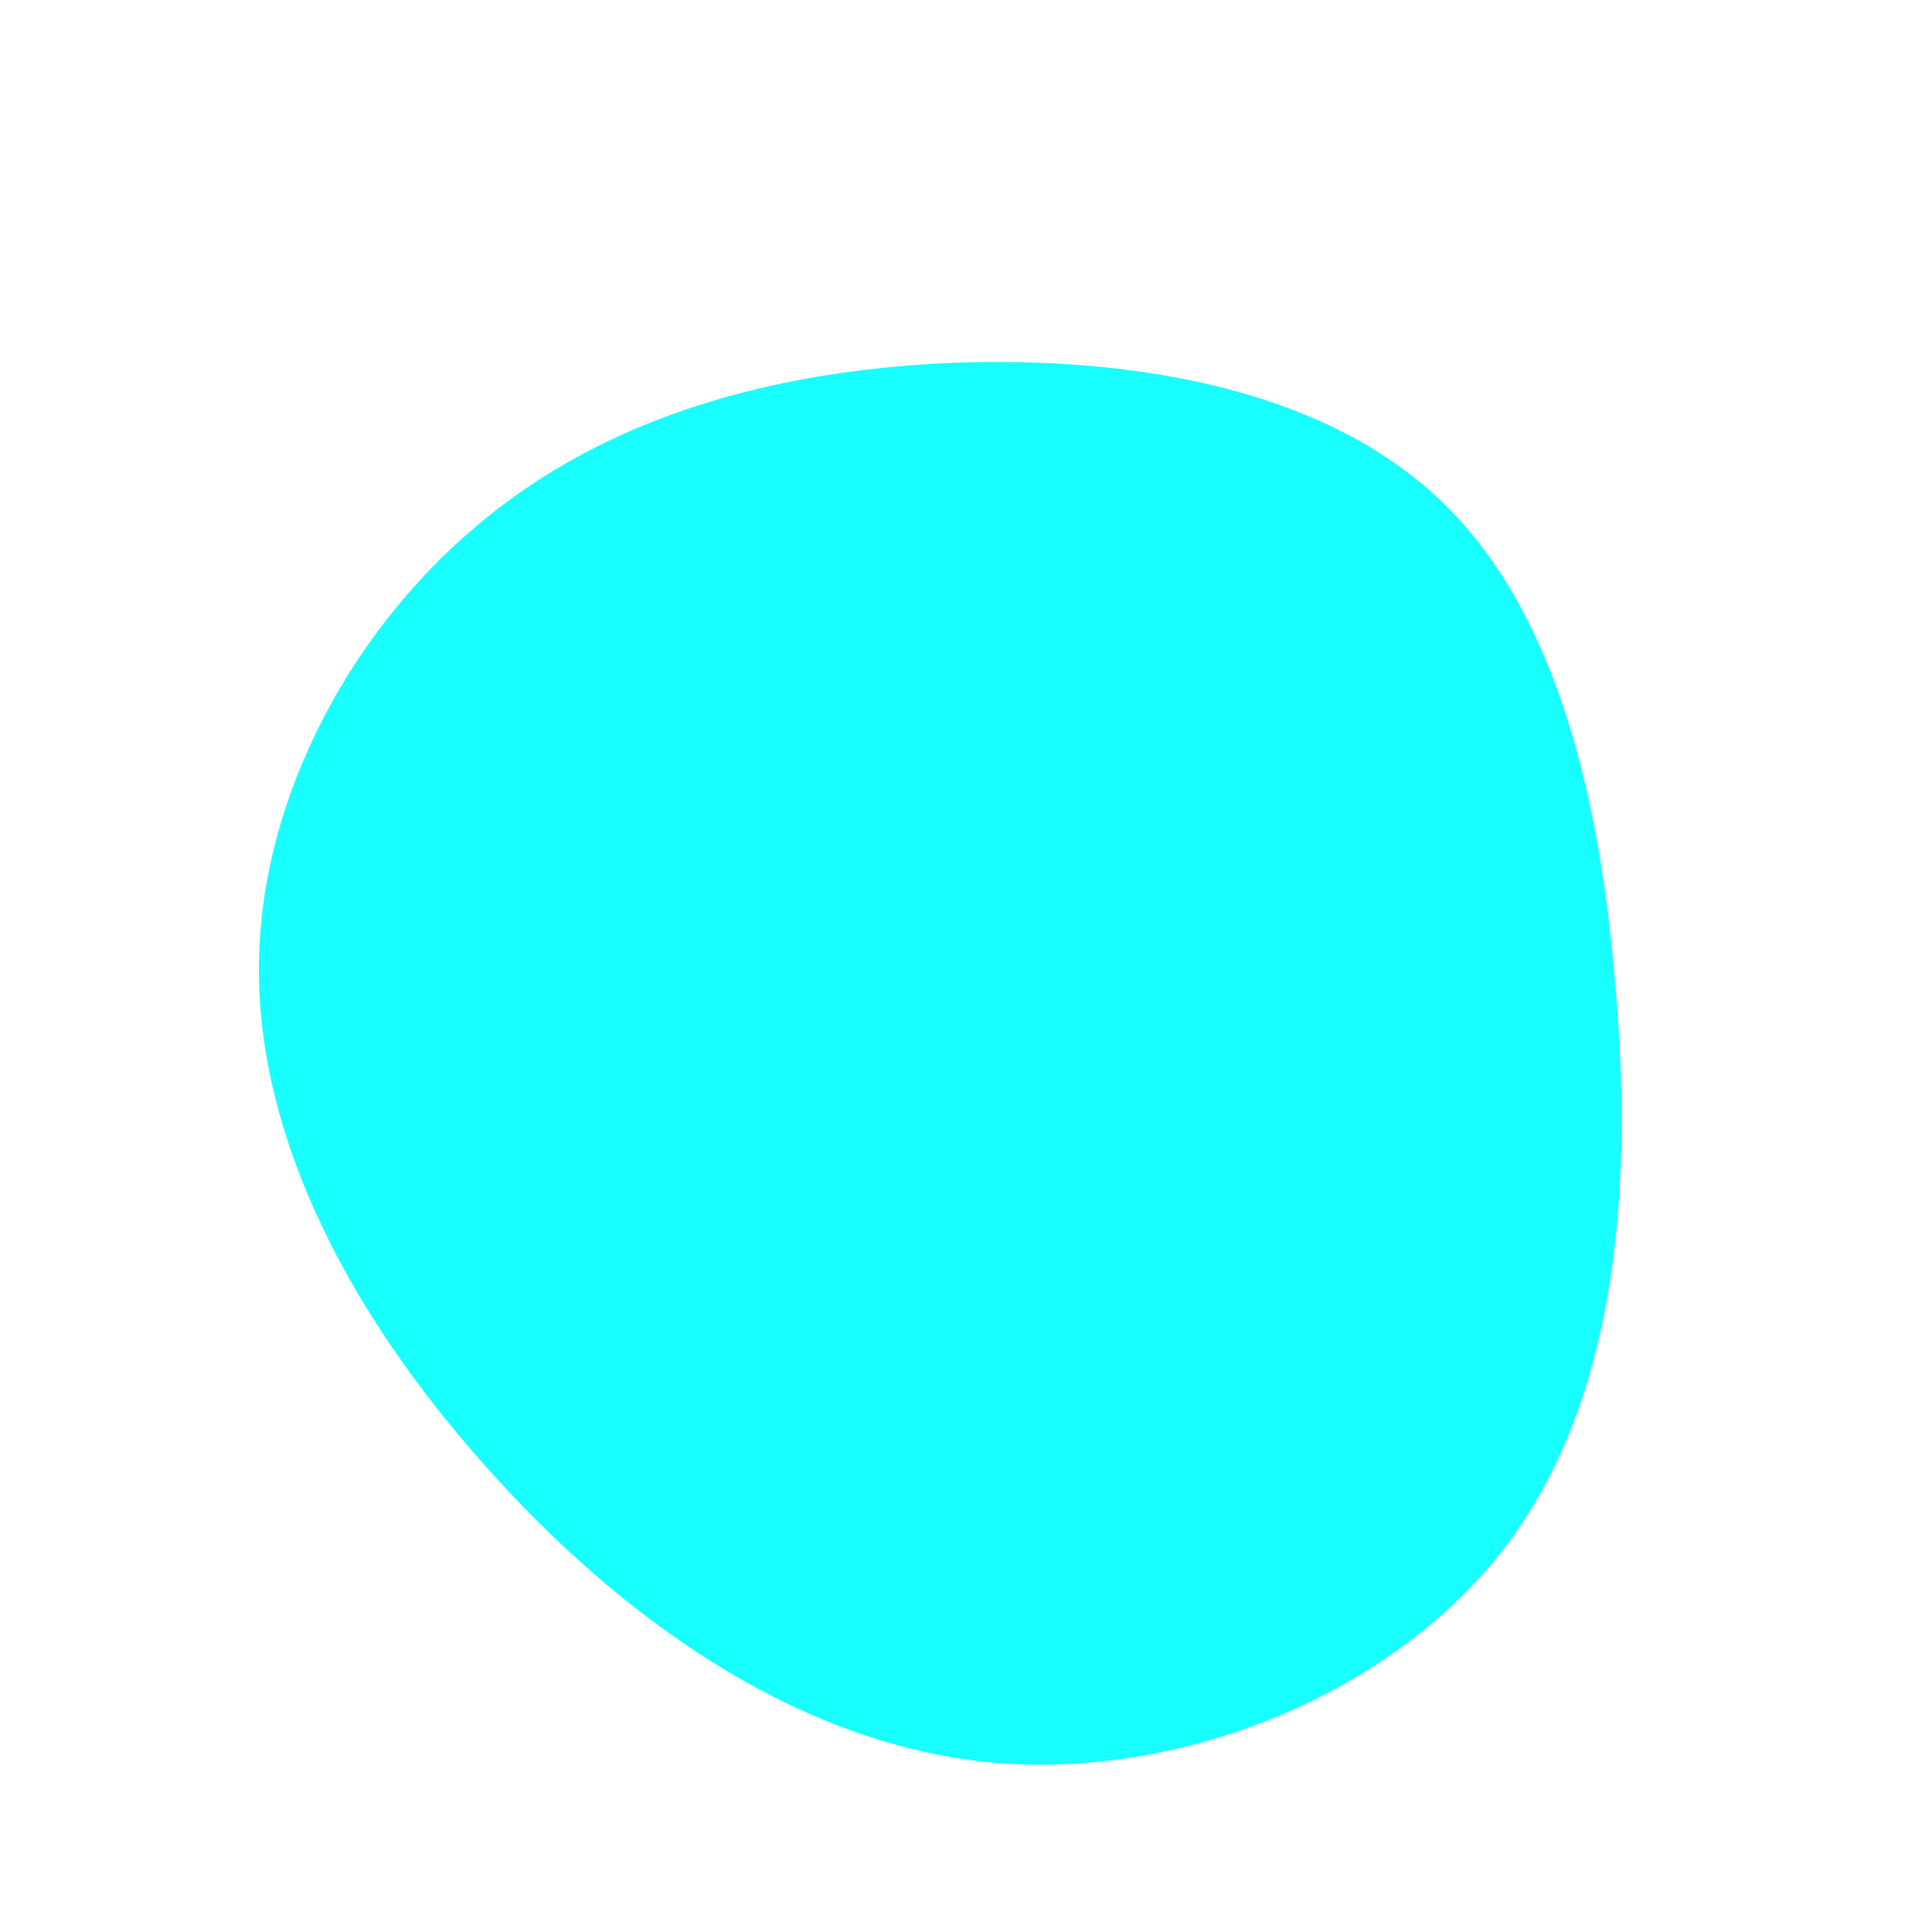
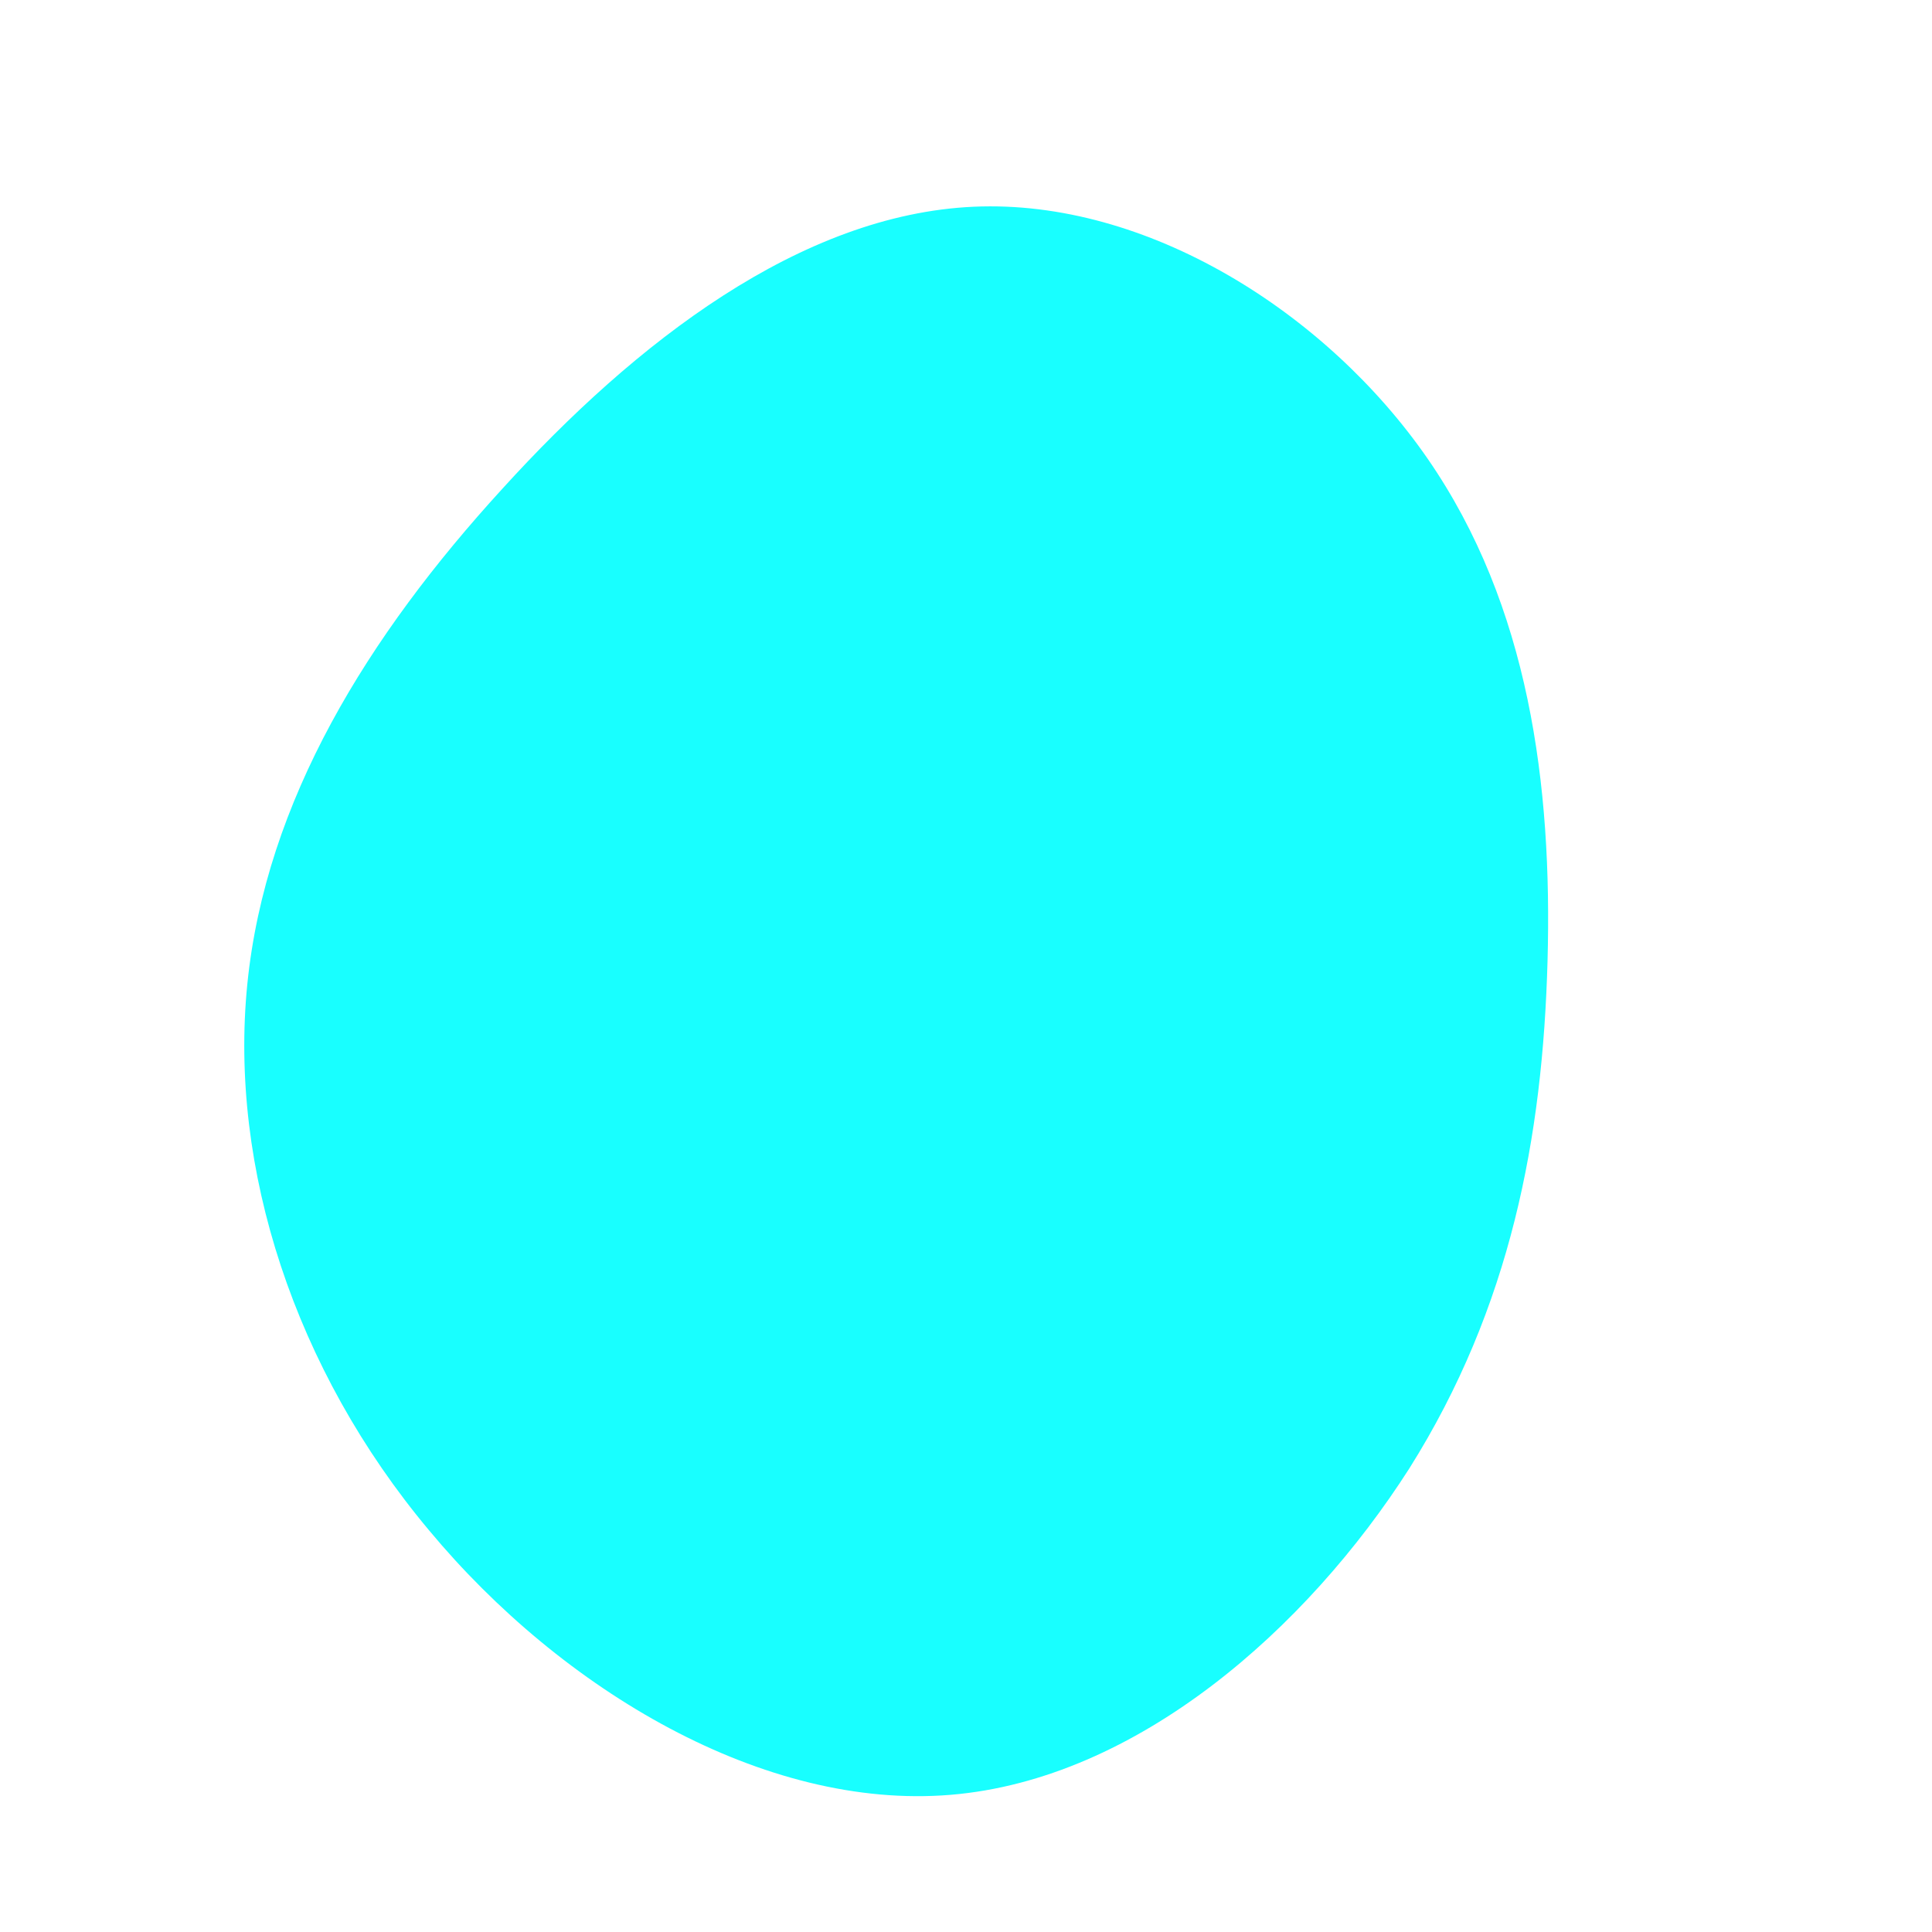
<svg xmlns="http://www.w3.org/2000/svg" viewBox="0 0 200 200">
-   <path fill="#18FFFF" d="M49,-48.3C60.7,-37.3,65.5,-18.6,67.2,1.8C69,22.1,67.7,44.3,56,59.9C44.3,75.4,22.1,84.4,2.1,82.4C-18,80.3,-36.1,67.2,-49.9,51.6C-63.7,36.1,-73.3,18,-73.2,0.1C-73.1,-17.8,-63.2,-35.6,-49.4,-46.6C-35.6,-57.7,-17.8,-62,0.4,-62.5C18.6,-62.9,37.3,-59.4,49,-48.3Z" transform="translate(100 100)" />
+   <path fill="#18FFFF" d="M47.8,-52.5C58.3,-37.3,60.7,-18.7,60.2,-0.5C59.7,17.7,56.4,35.3,45.9,52C35.3,68.6,17.7,84.2,-1.6,85.8C-20.9,87.4,-41.8,75,-55.6,58.4C-69.5,41.8,-76.3,20.9,-74.4,1.9C-72.5,-17.1,-61.9,-34.2,-48,-49.4C-34.2,-64.6,-17.1,-77.8,0.8,-78.6C18.7,-79.4,37.3,-67.7,47.8,-52.5Z" transform="translate(100 100)" />
</svg>
